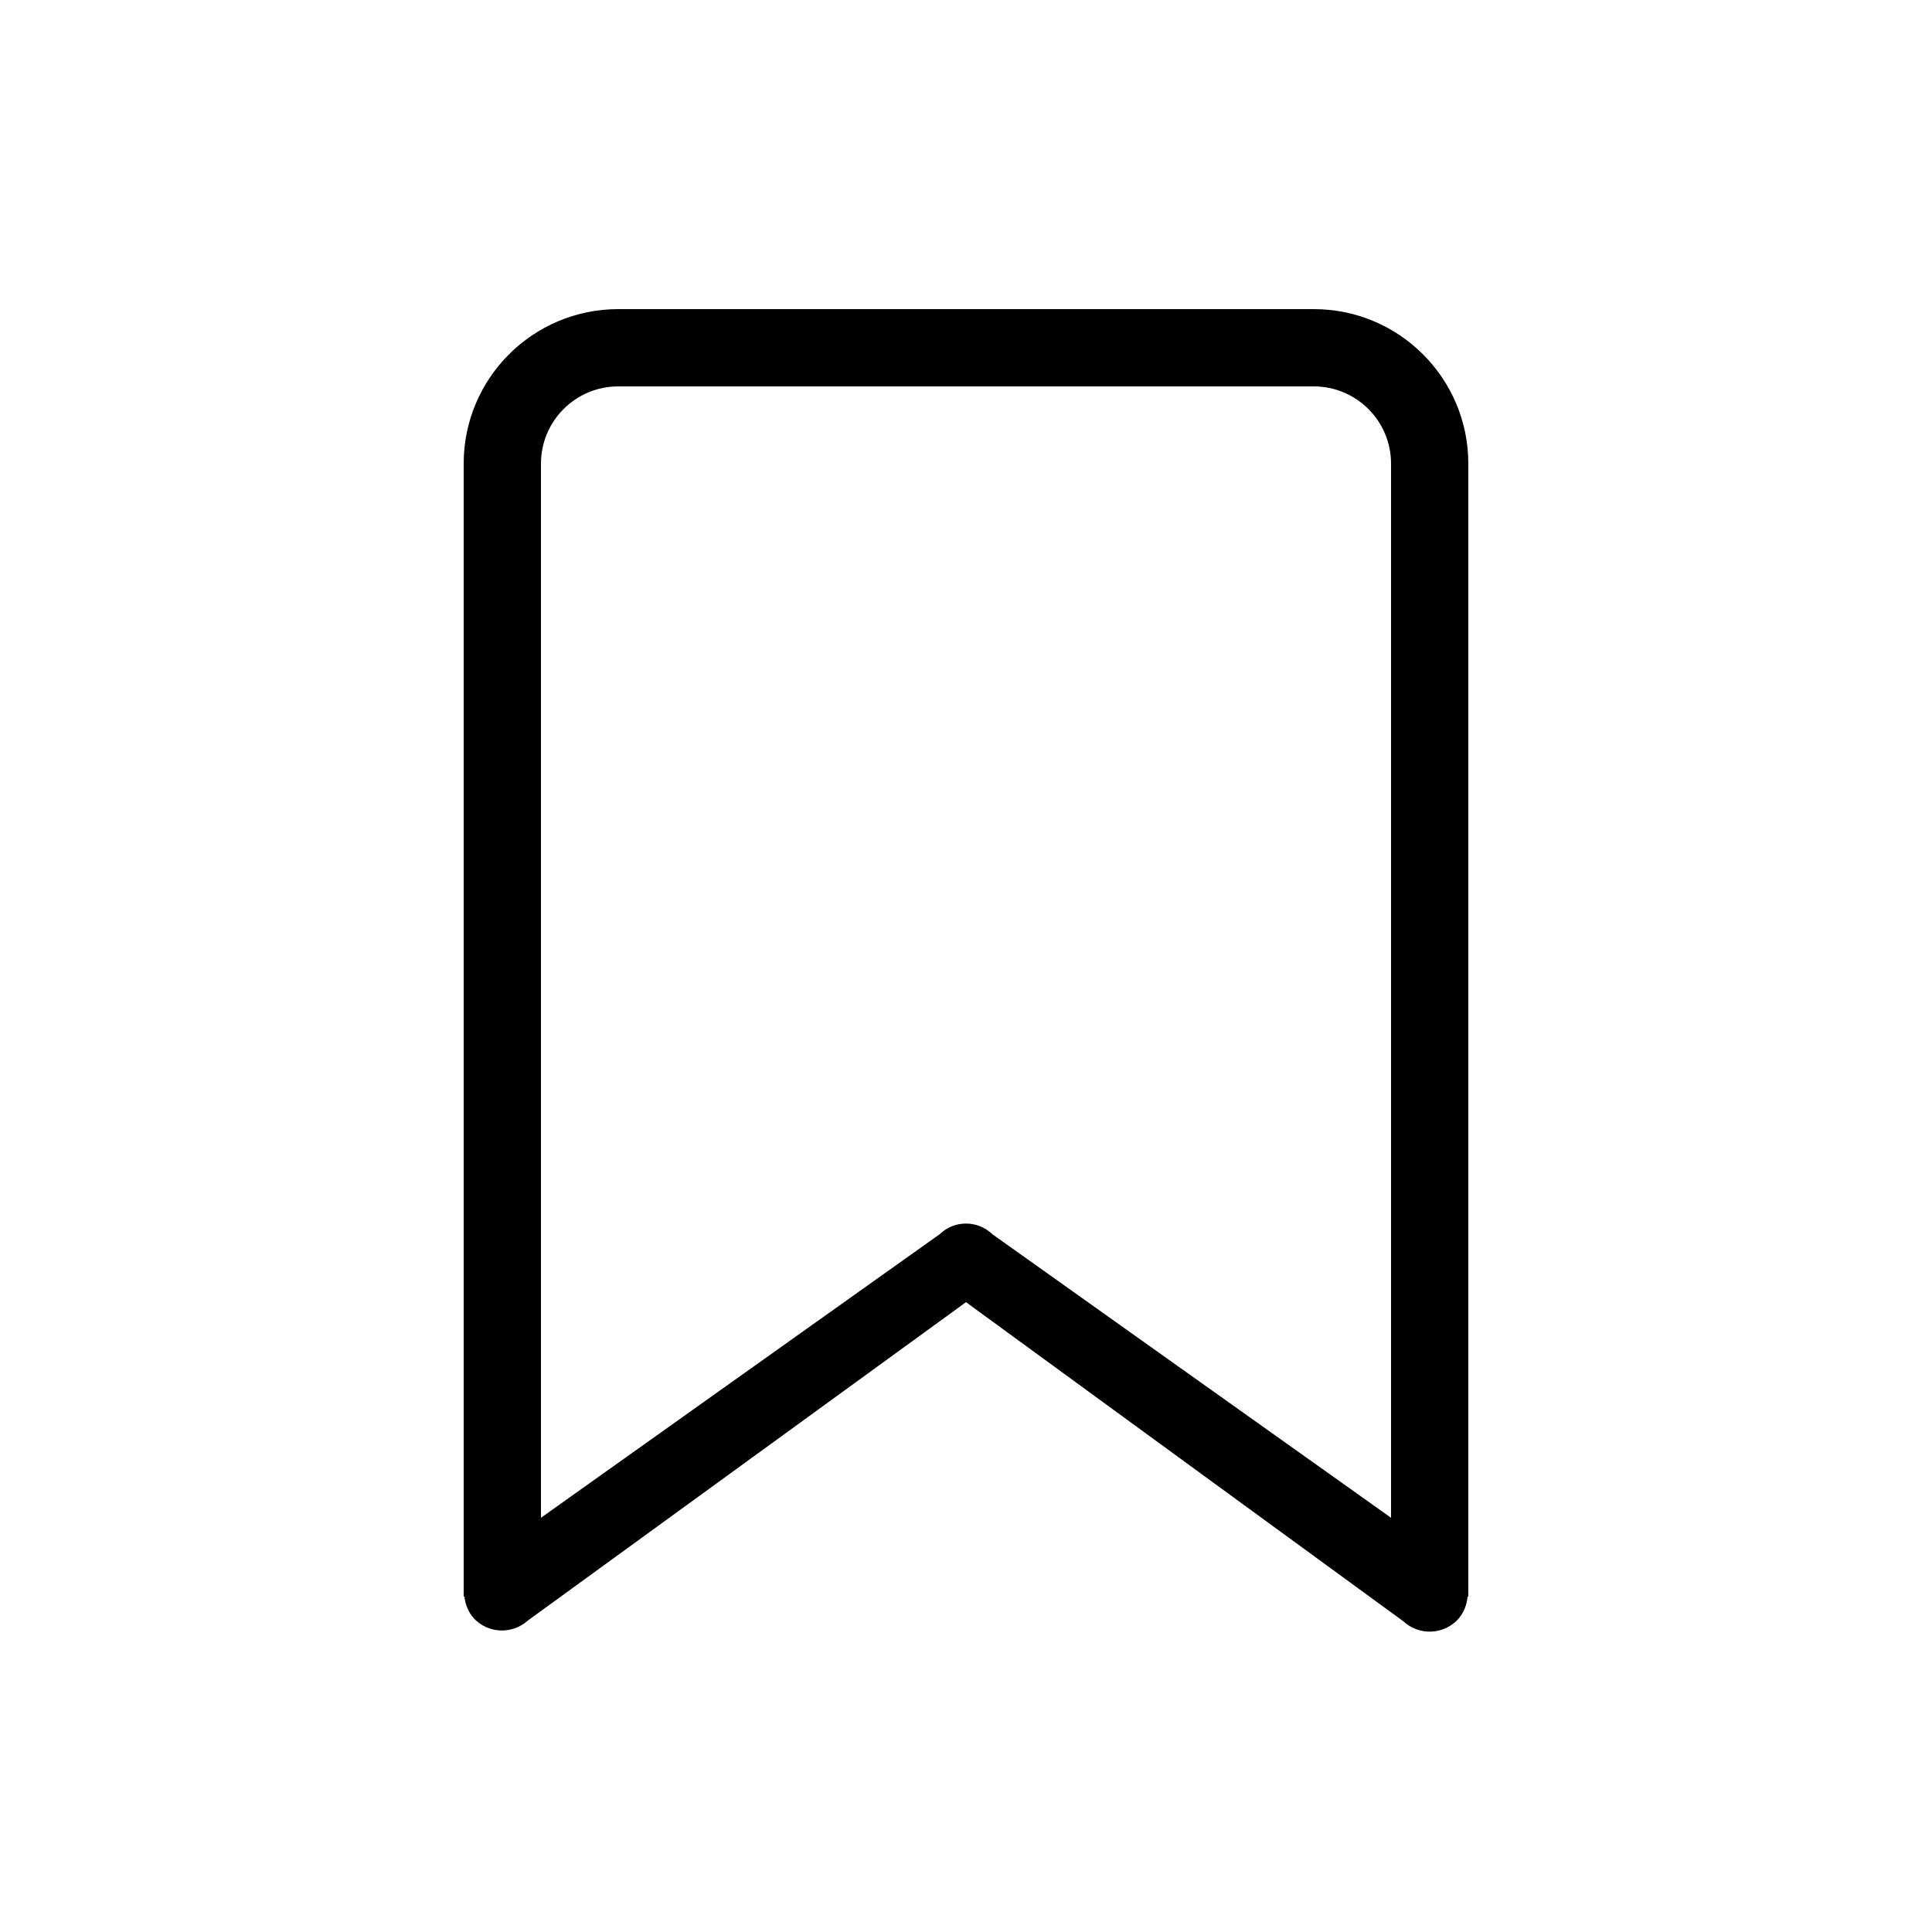
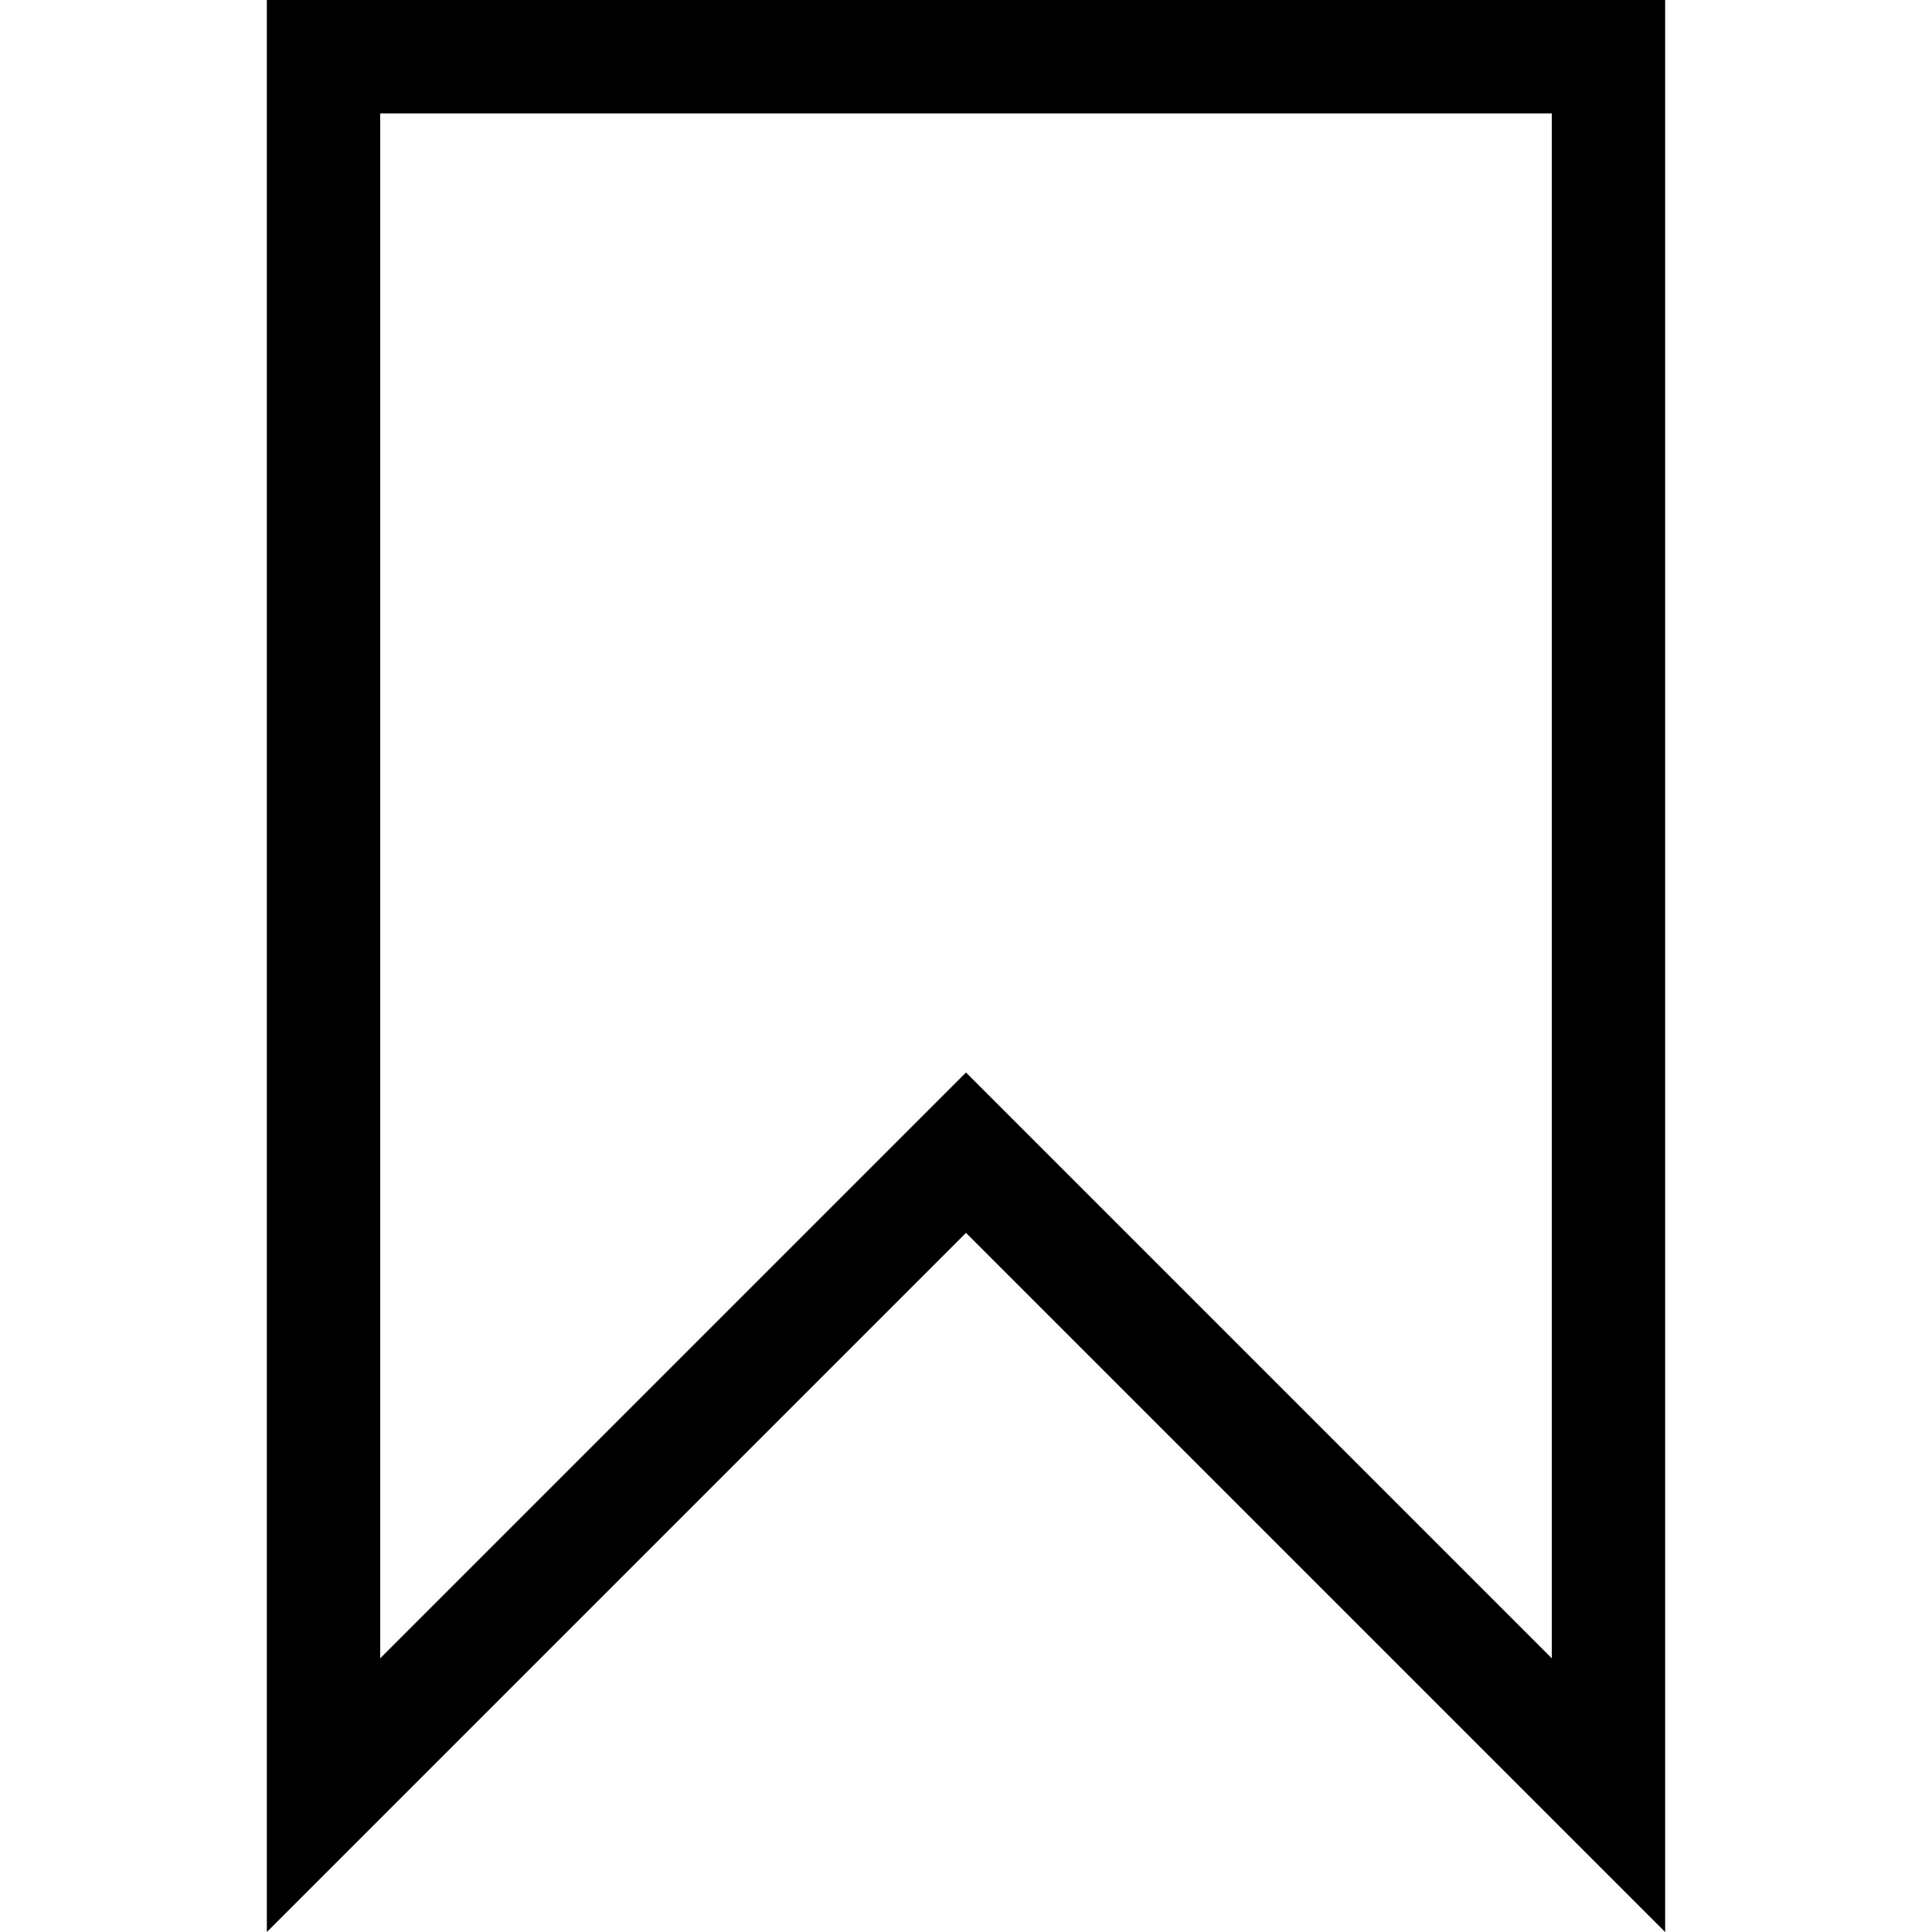
- <svg xmlns="http://www.w3.org/2000/svg" width="25" height="25" viewBox="0 0 25 25">
-   <path d="M19 6a2 2 0 0 0-2-2H8a2 2 0 0 0-2 2v14.66h.01c.01.1.05.2.12.28a.5.5 0 0 0 .7.03l5.67-4.12 5.66 4.13a.5.5 0 0 0 .71-.03.5.5 0 0 0 .12-.29H19V6zm-6.84 9.97L7 19.64V6a1 1 0 0 1 1-1h9a1 1 0 0 1 1 1v13.64l-5.16-3.67a.49.49 0 0 0-.68 0z" fill-rule="evenodd" />
+ <svg xmlns="http://www.w3.org/2000/svg" version="1.1" id="Layer_1" x="0px" y="0px" viewBox="0 0 512 512" style="enable-background:new 0 0 512 512;" xml:space="preserve">
+   <g>
+     <g>
+       <path d="M70.715,0v512L256,326.715L441.285,512V0H70.715z M411.239,439.462L256,284.224L100.761,439.462V30.046h310.477V439.462z" />
+     </g>
+   </g>
+   <g>
+ </g>
+   <g>
+ </g>
+   <g>
+ </g>
+   <g>
+ </g>
+   <g>
+ </g>
+   <g>
+ </g>
+   <g>
+ </g>
+   <g>
+ </g>
+   <g>
+ </g>
+   <g>
+ </g>
+   <g>
+ </g>
+   <g>
+ </g>
+   <g>
+ </g>
+   <g>
+ </g>
+   <g>
+ </g>
</svg>
